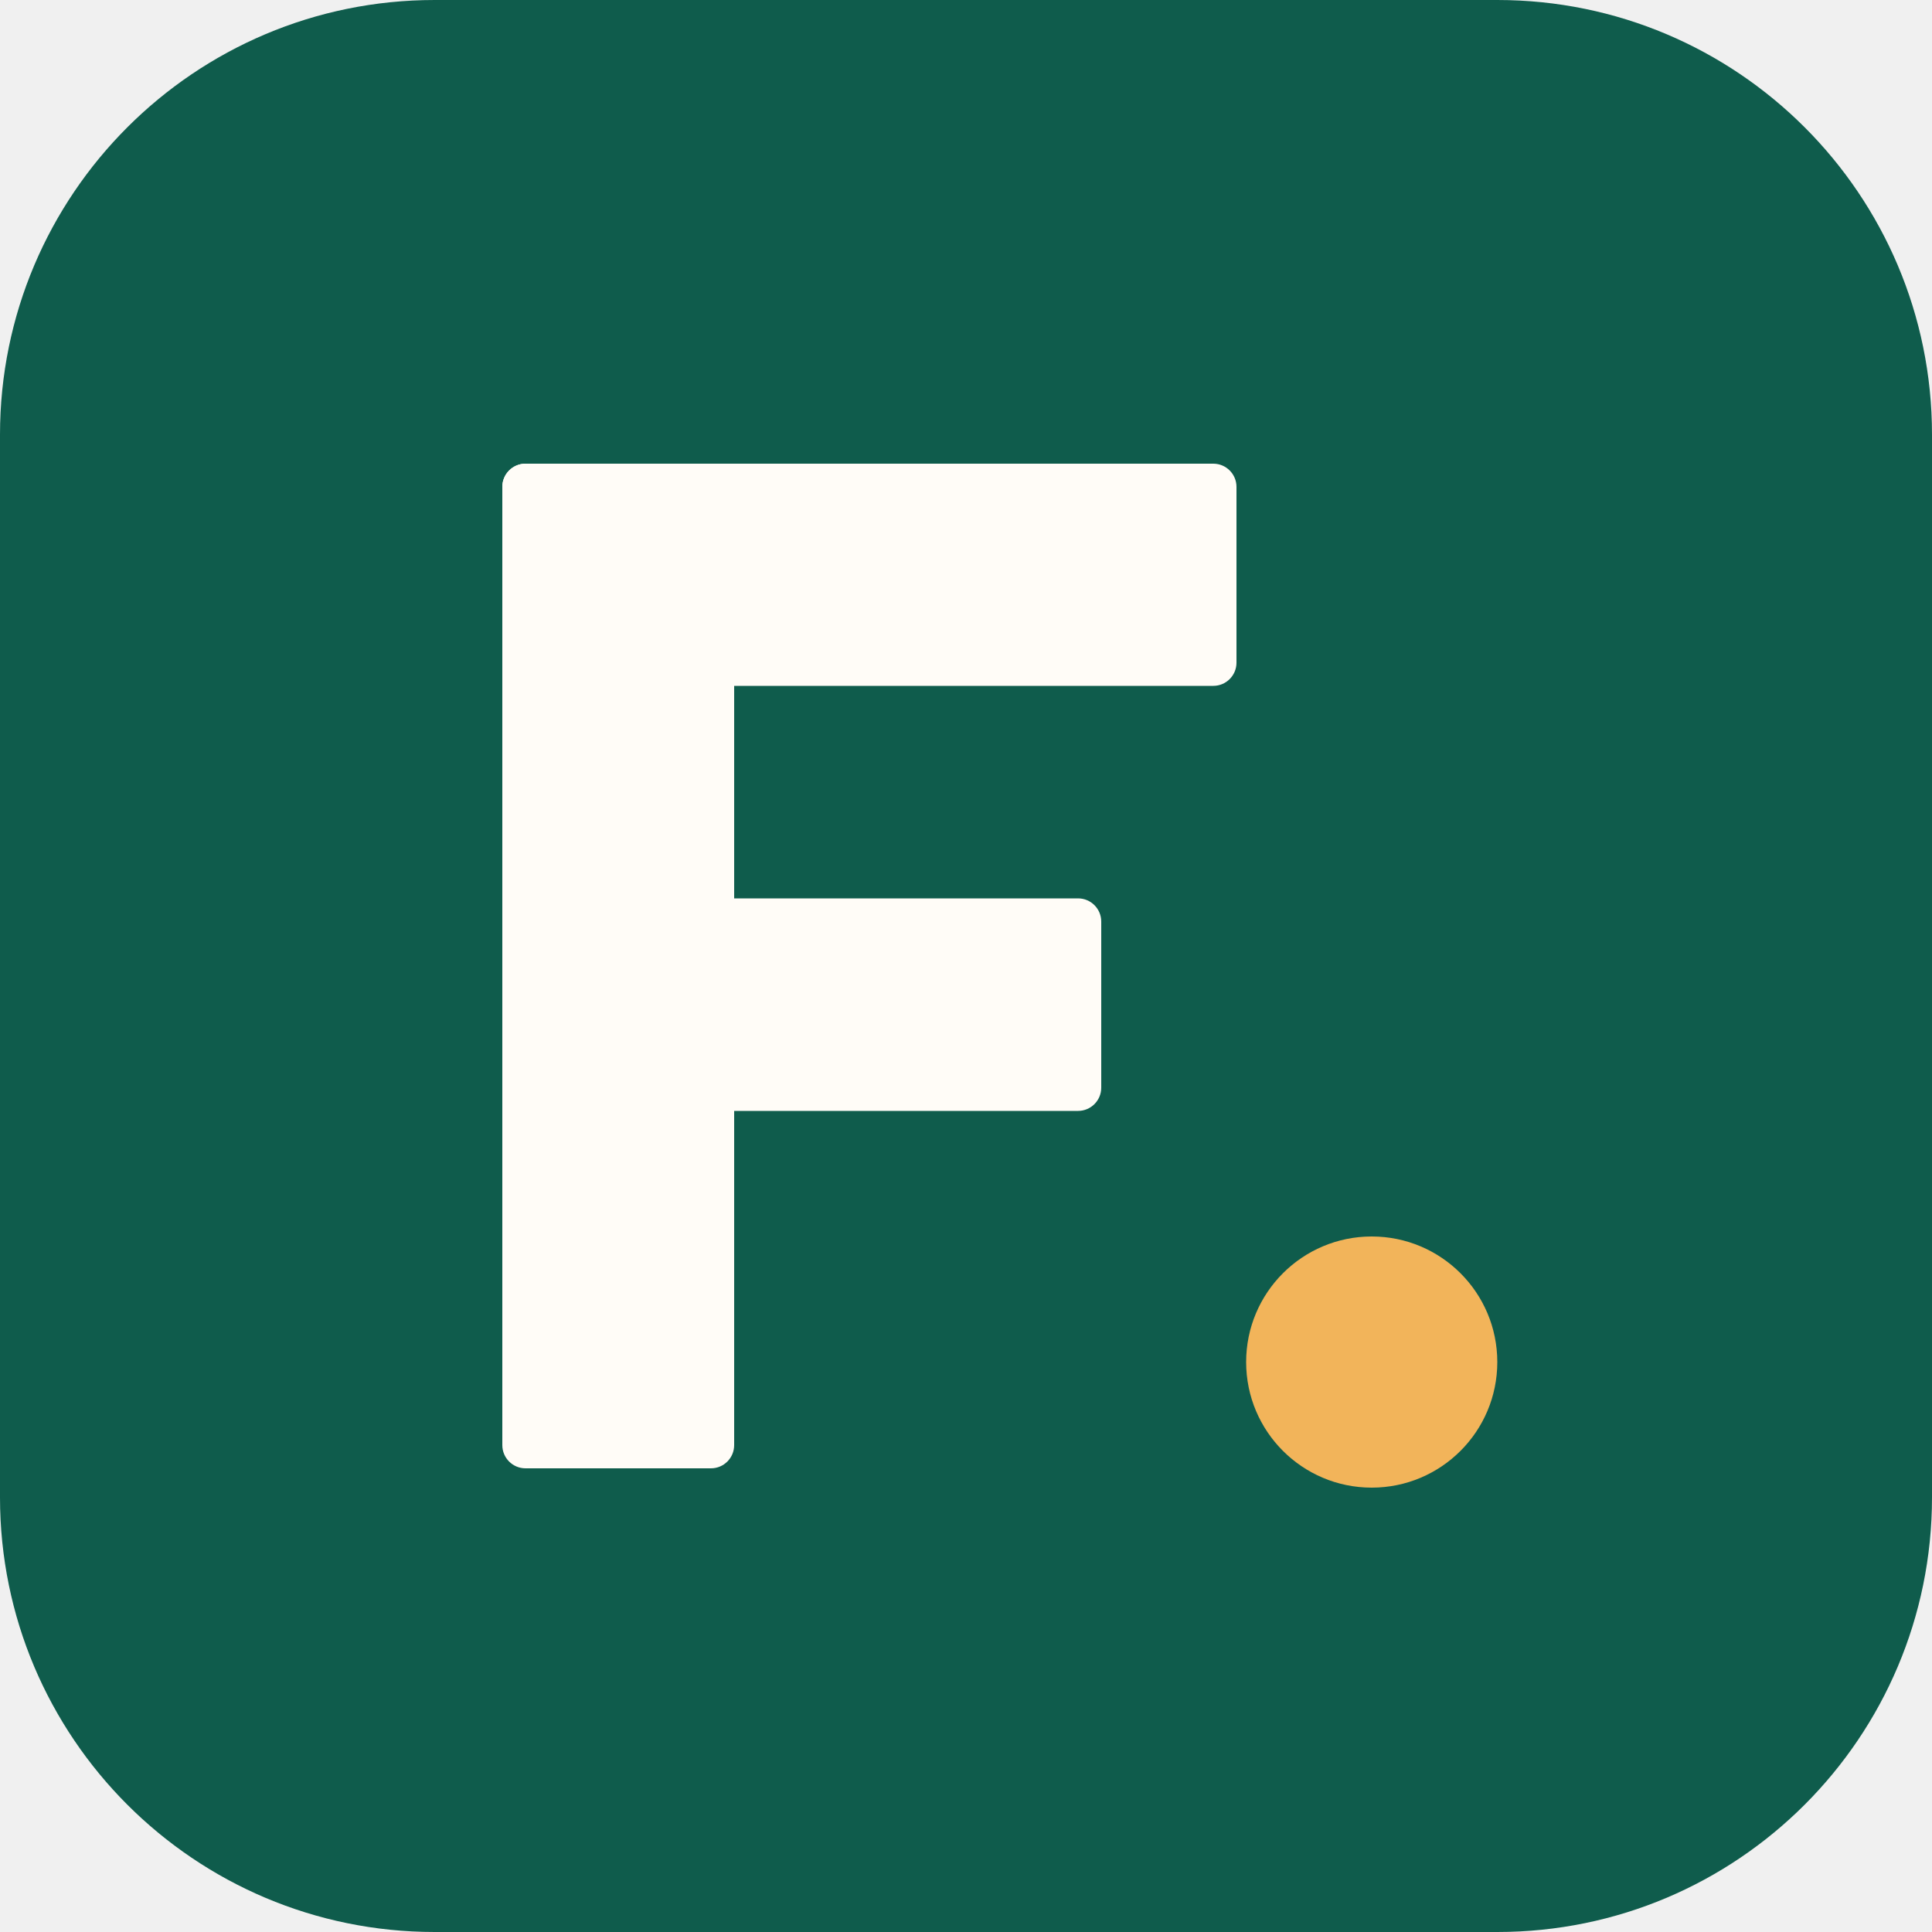
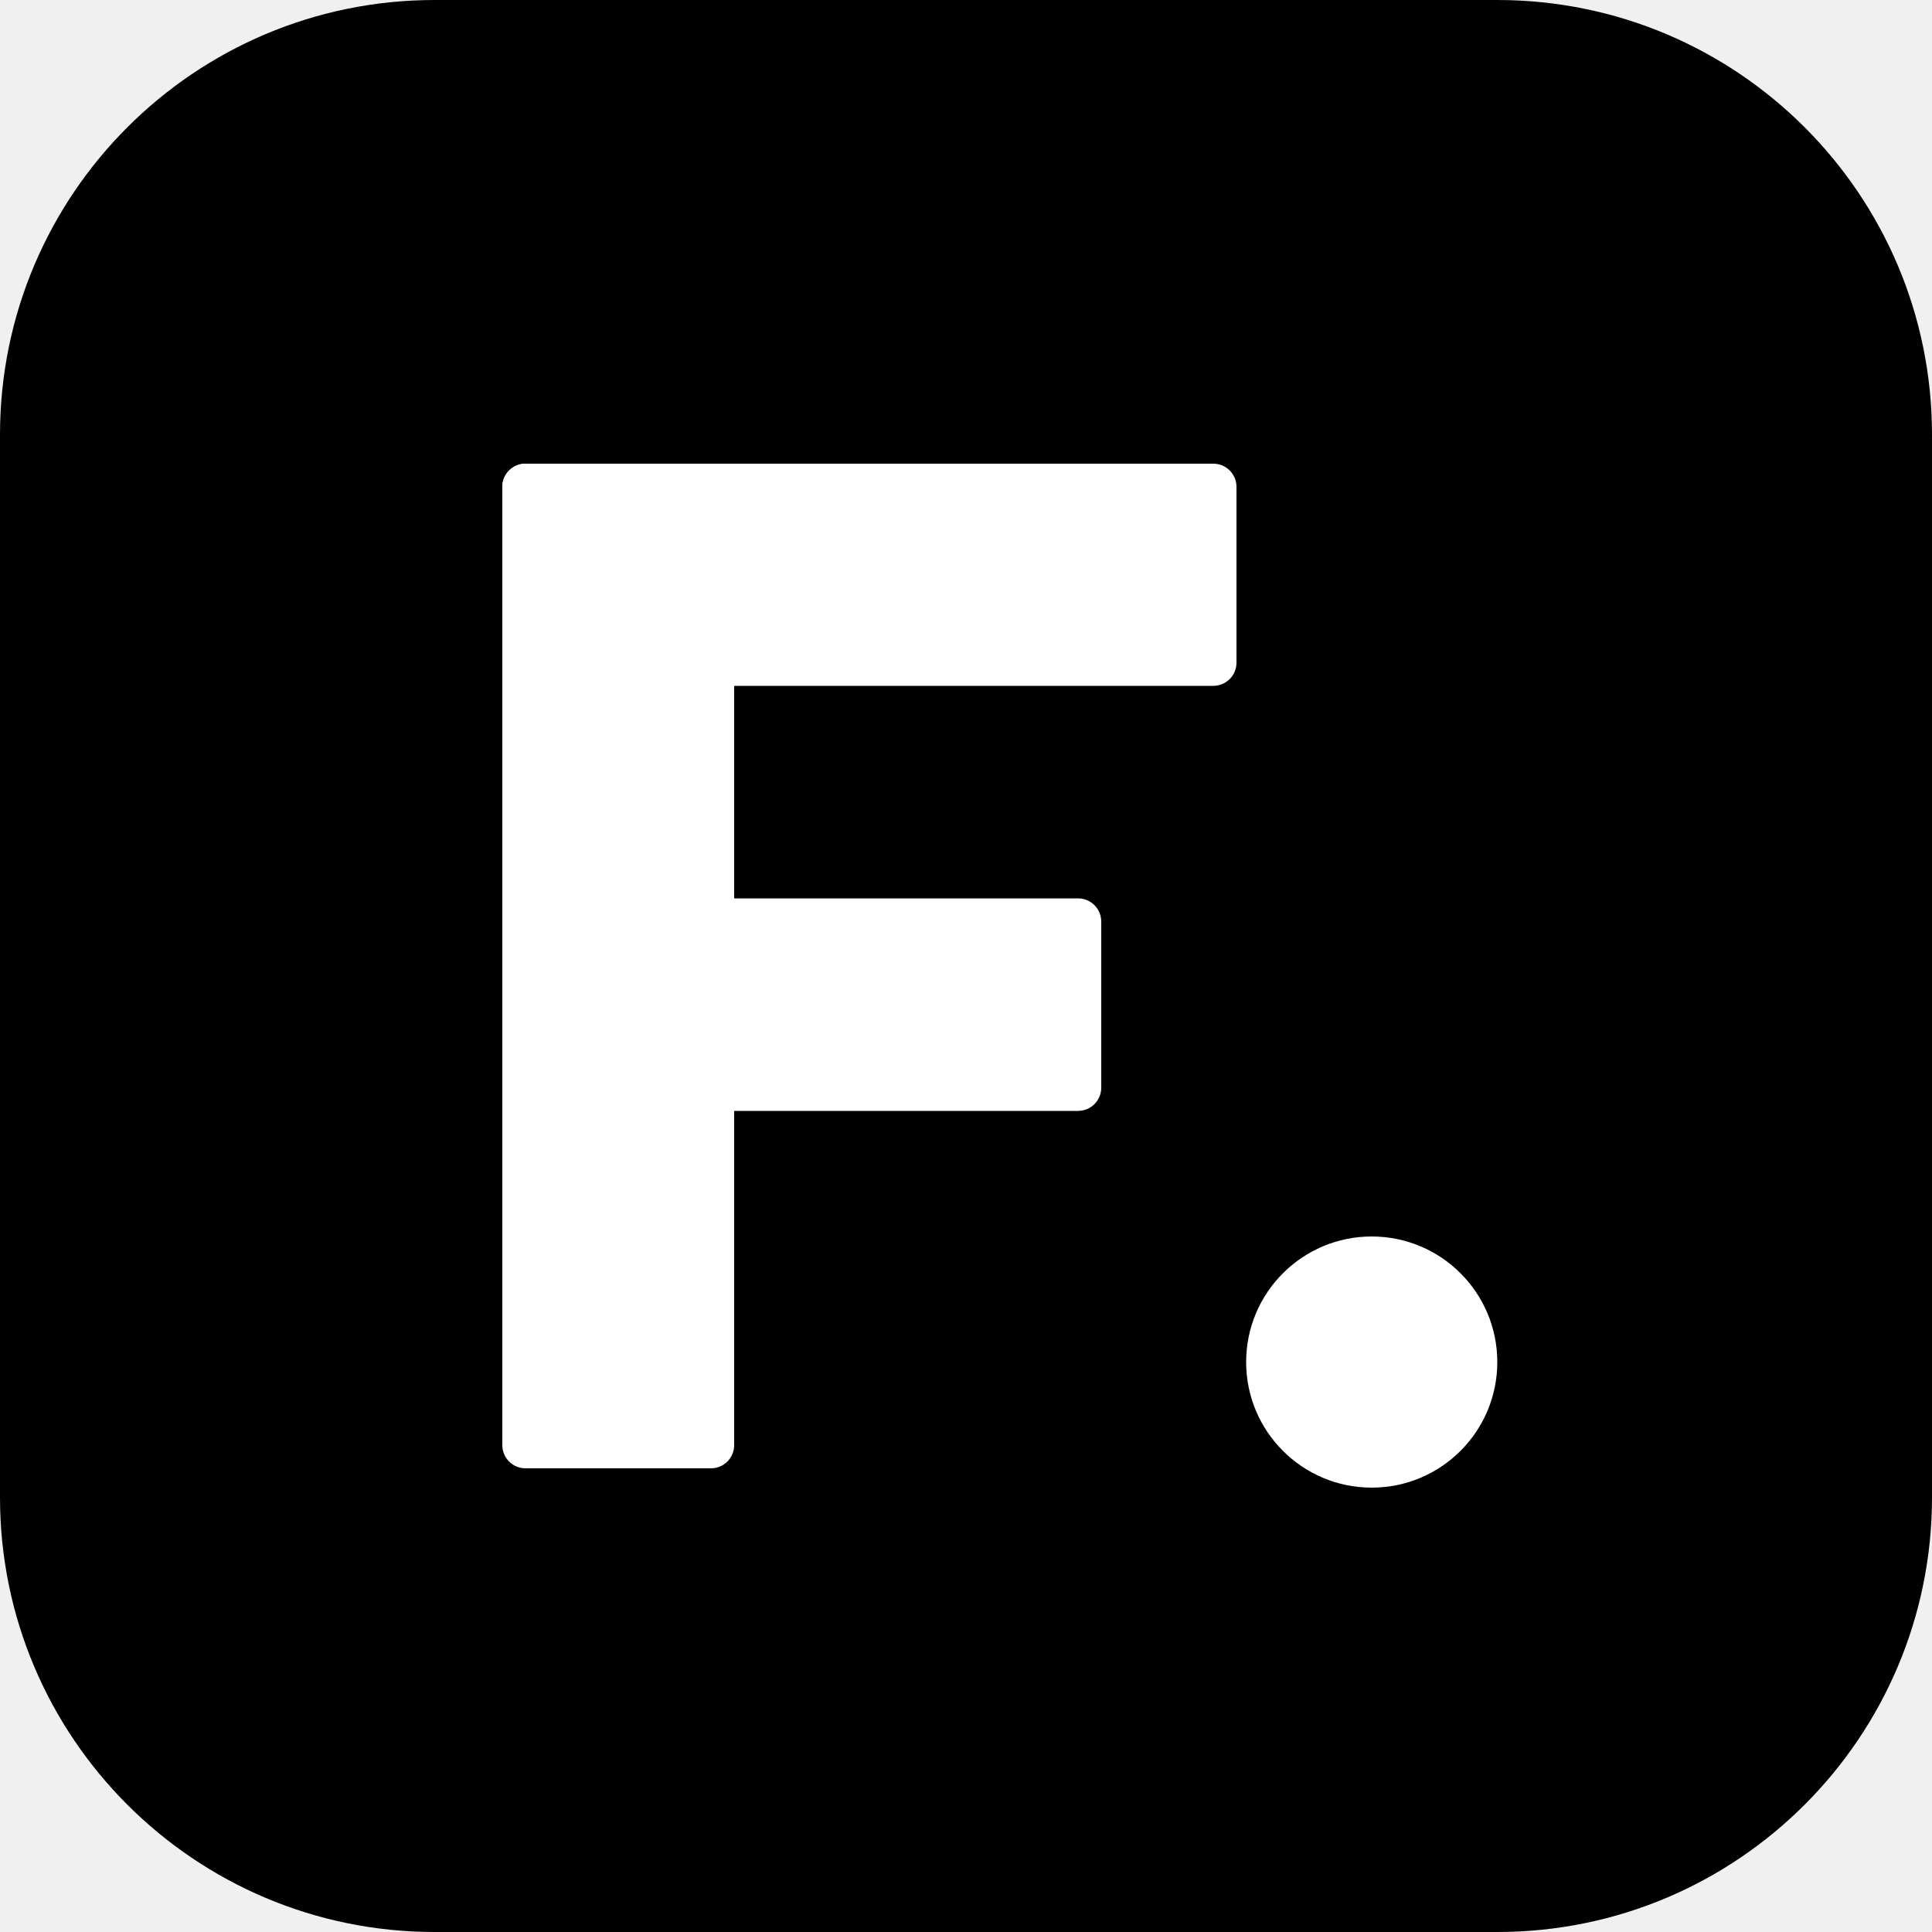
<svg xmlns="http://www.w3.org/2000/svg" viewBox="0 0 100 100">
-   <rect width="100" height="100" rx="22.5" fill="#0f5c4c" />
-   <g fill="#fffcf7">
+   <rect width="100" height="100" rx="22.5" fill="#000000" />
+   <g fill="#ffffff">
    <rect x="26" y="24" width="12" height="52" rx="1.2" />
    <rect x="26" y="24" width="38" height="11.5" rx="1.2" />
    <rect x="26" y="46.5" width="31" height="11" rx="1.2" />
+     <circle cx="71" cy="70.5" r="6.5" />
  </g>
-   <circle cx="71" cy="70.5" r="6.5" fill="#f2b45a" />
</svg>
